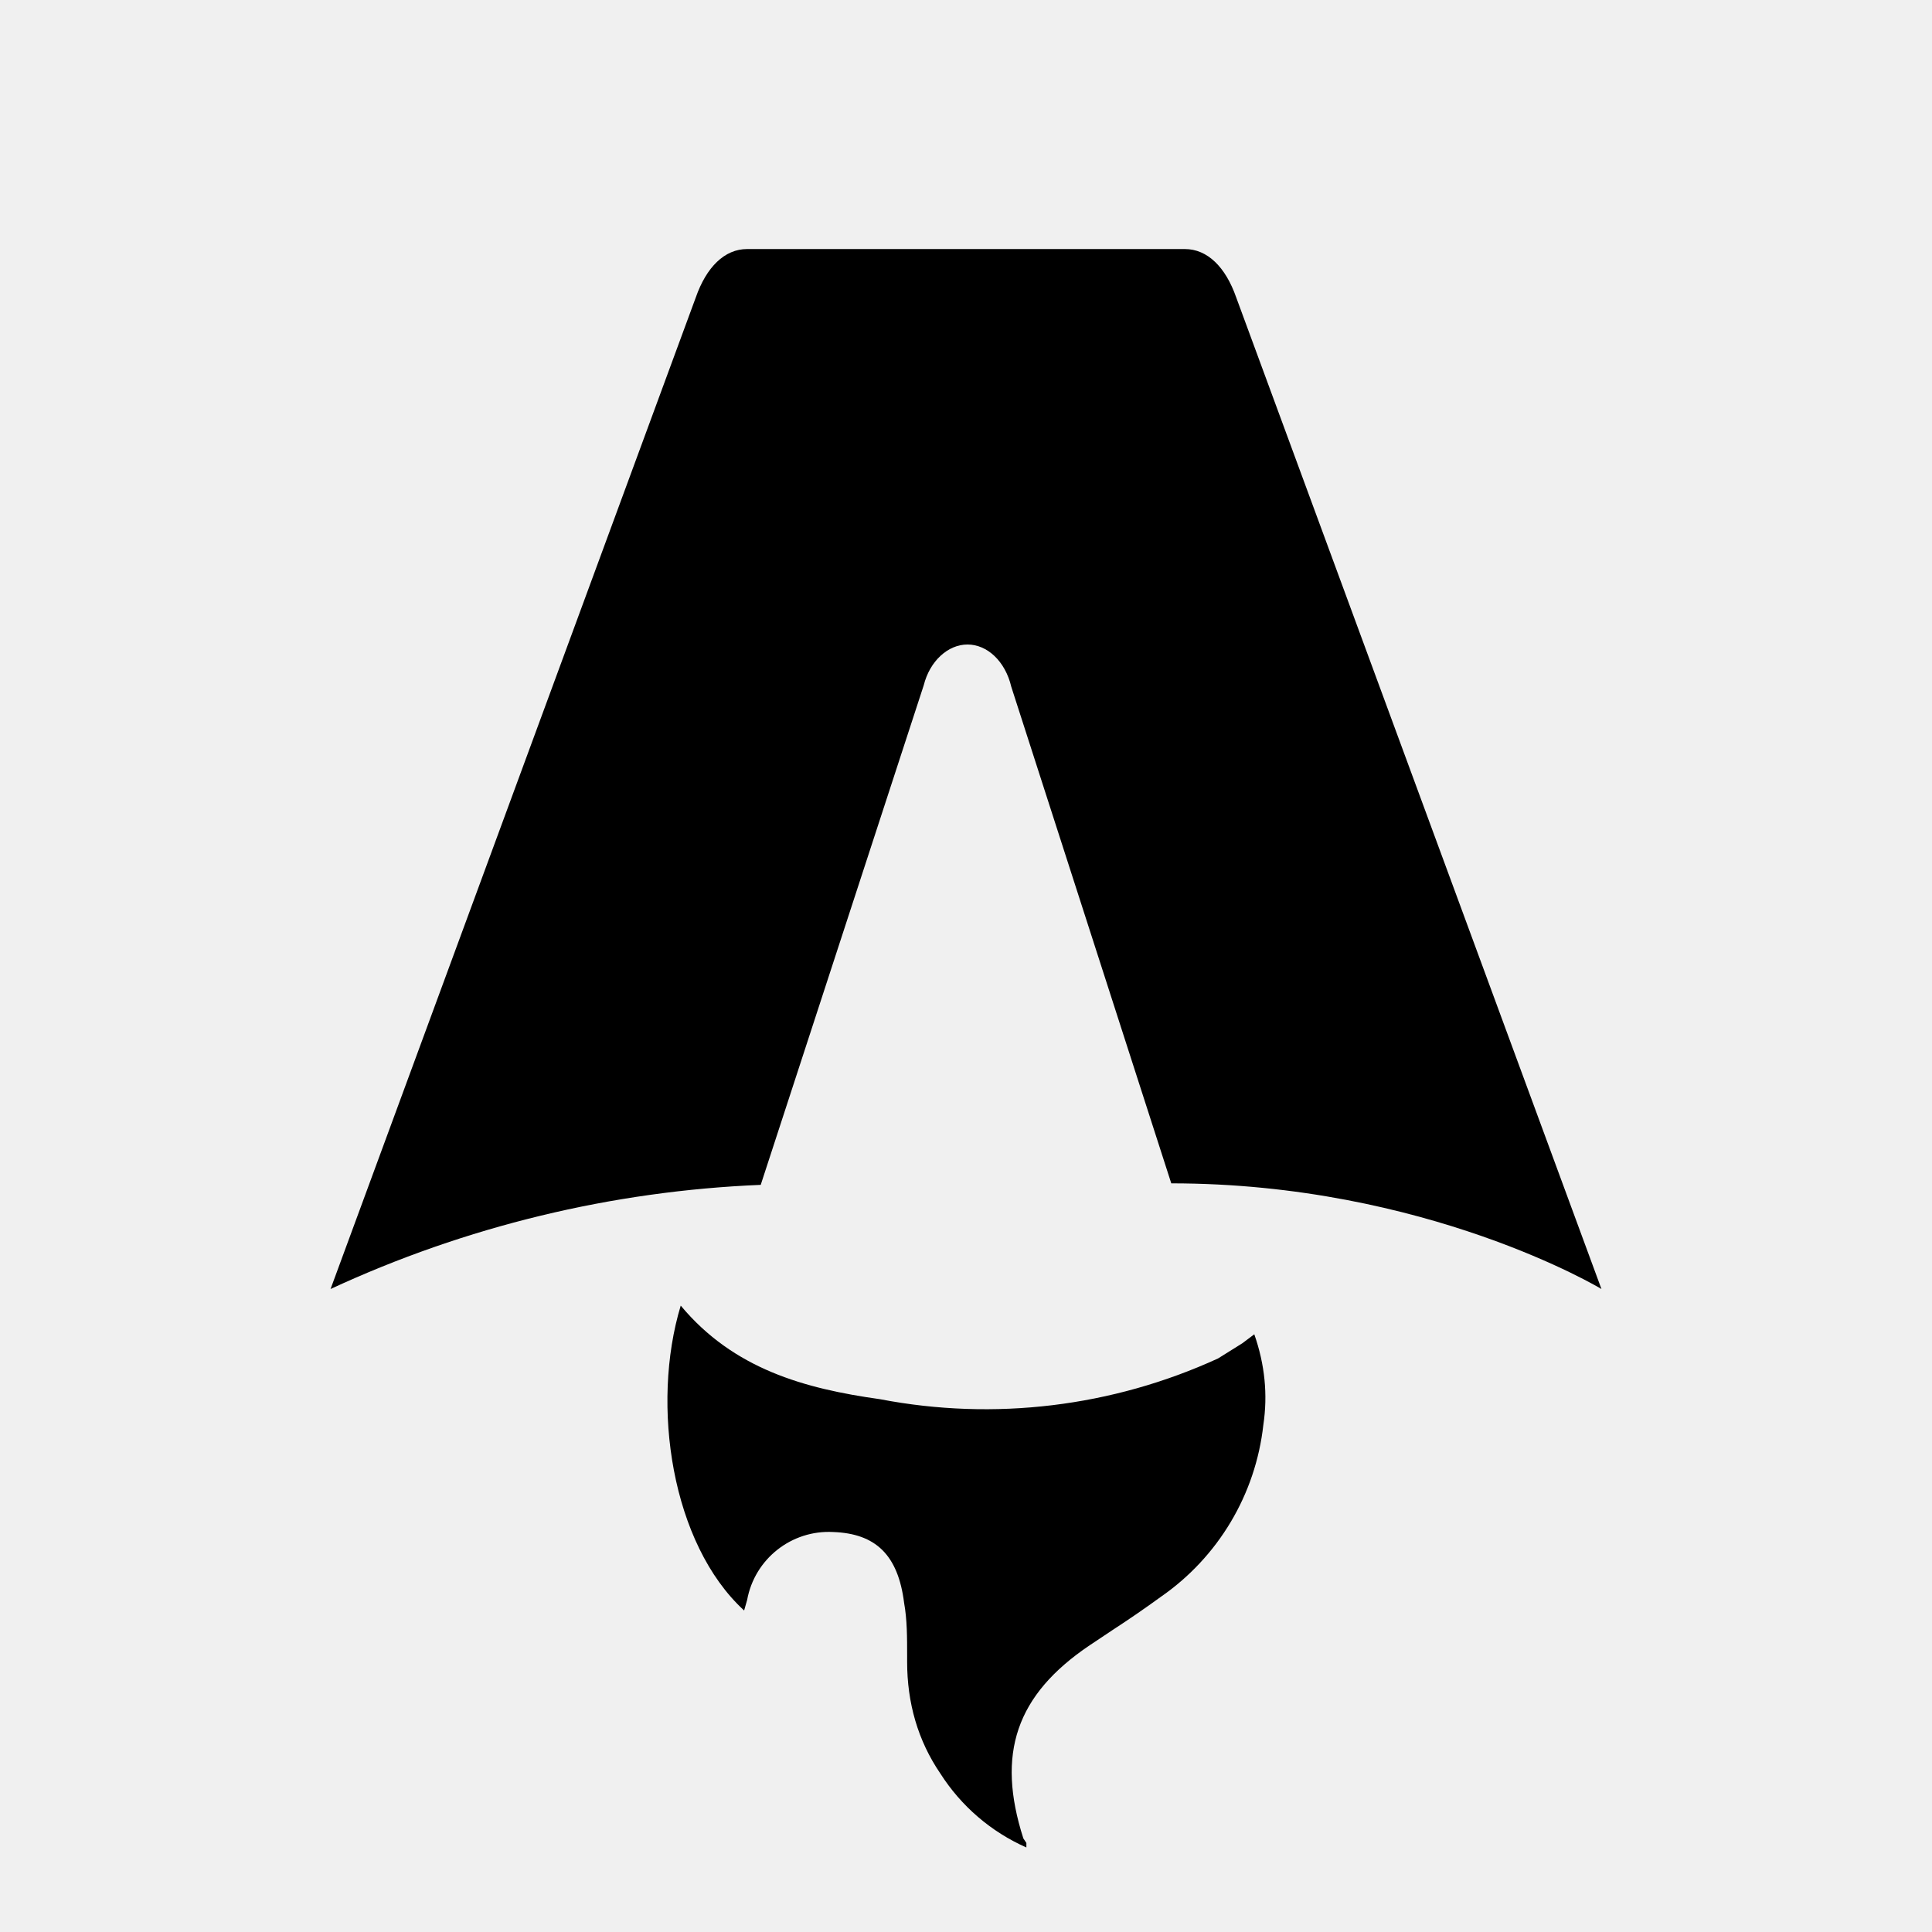
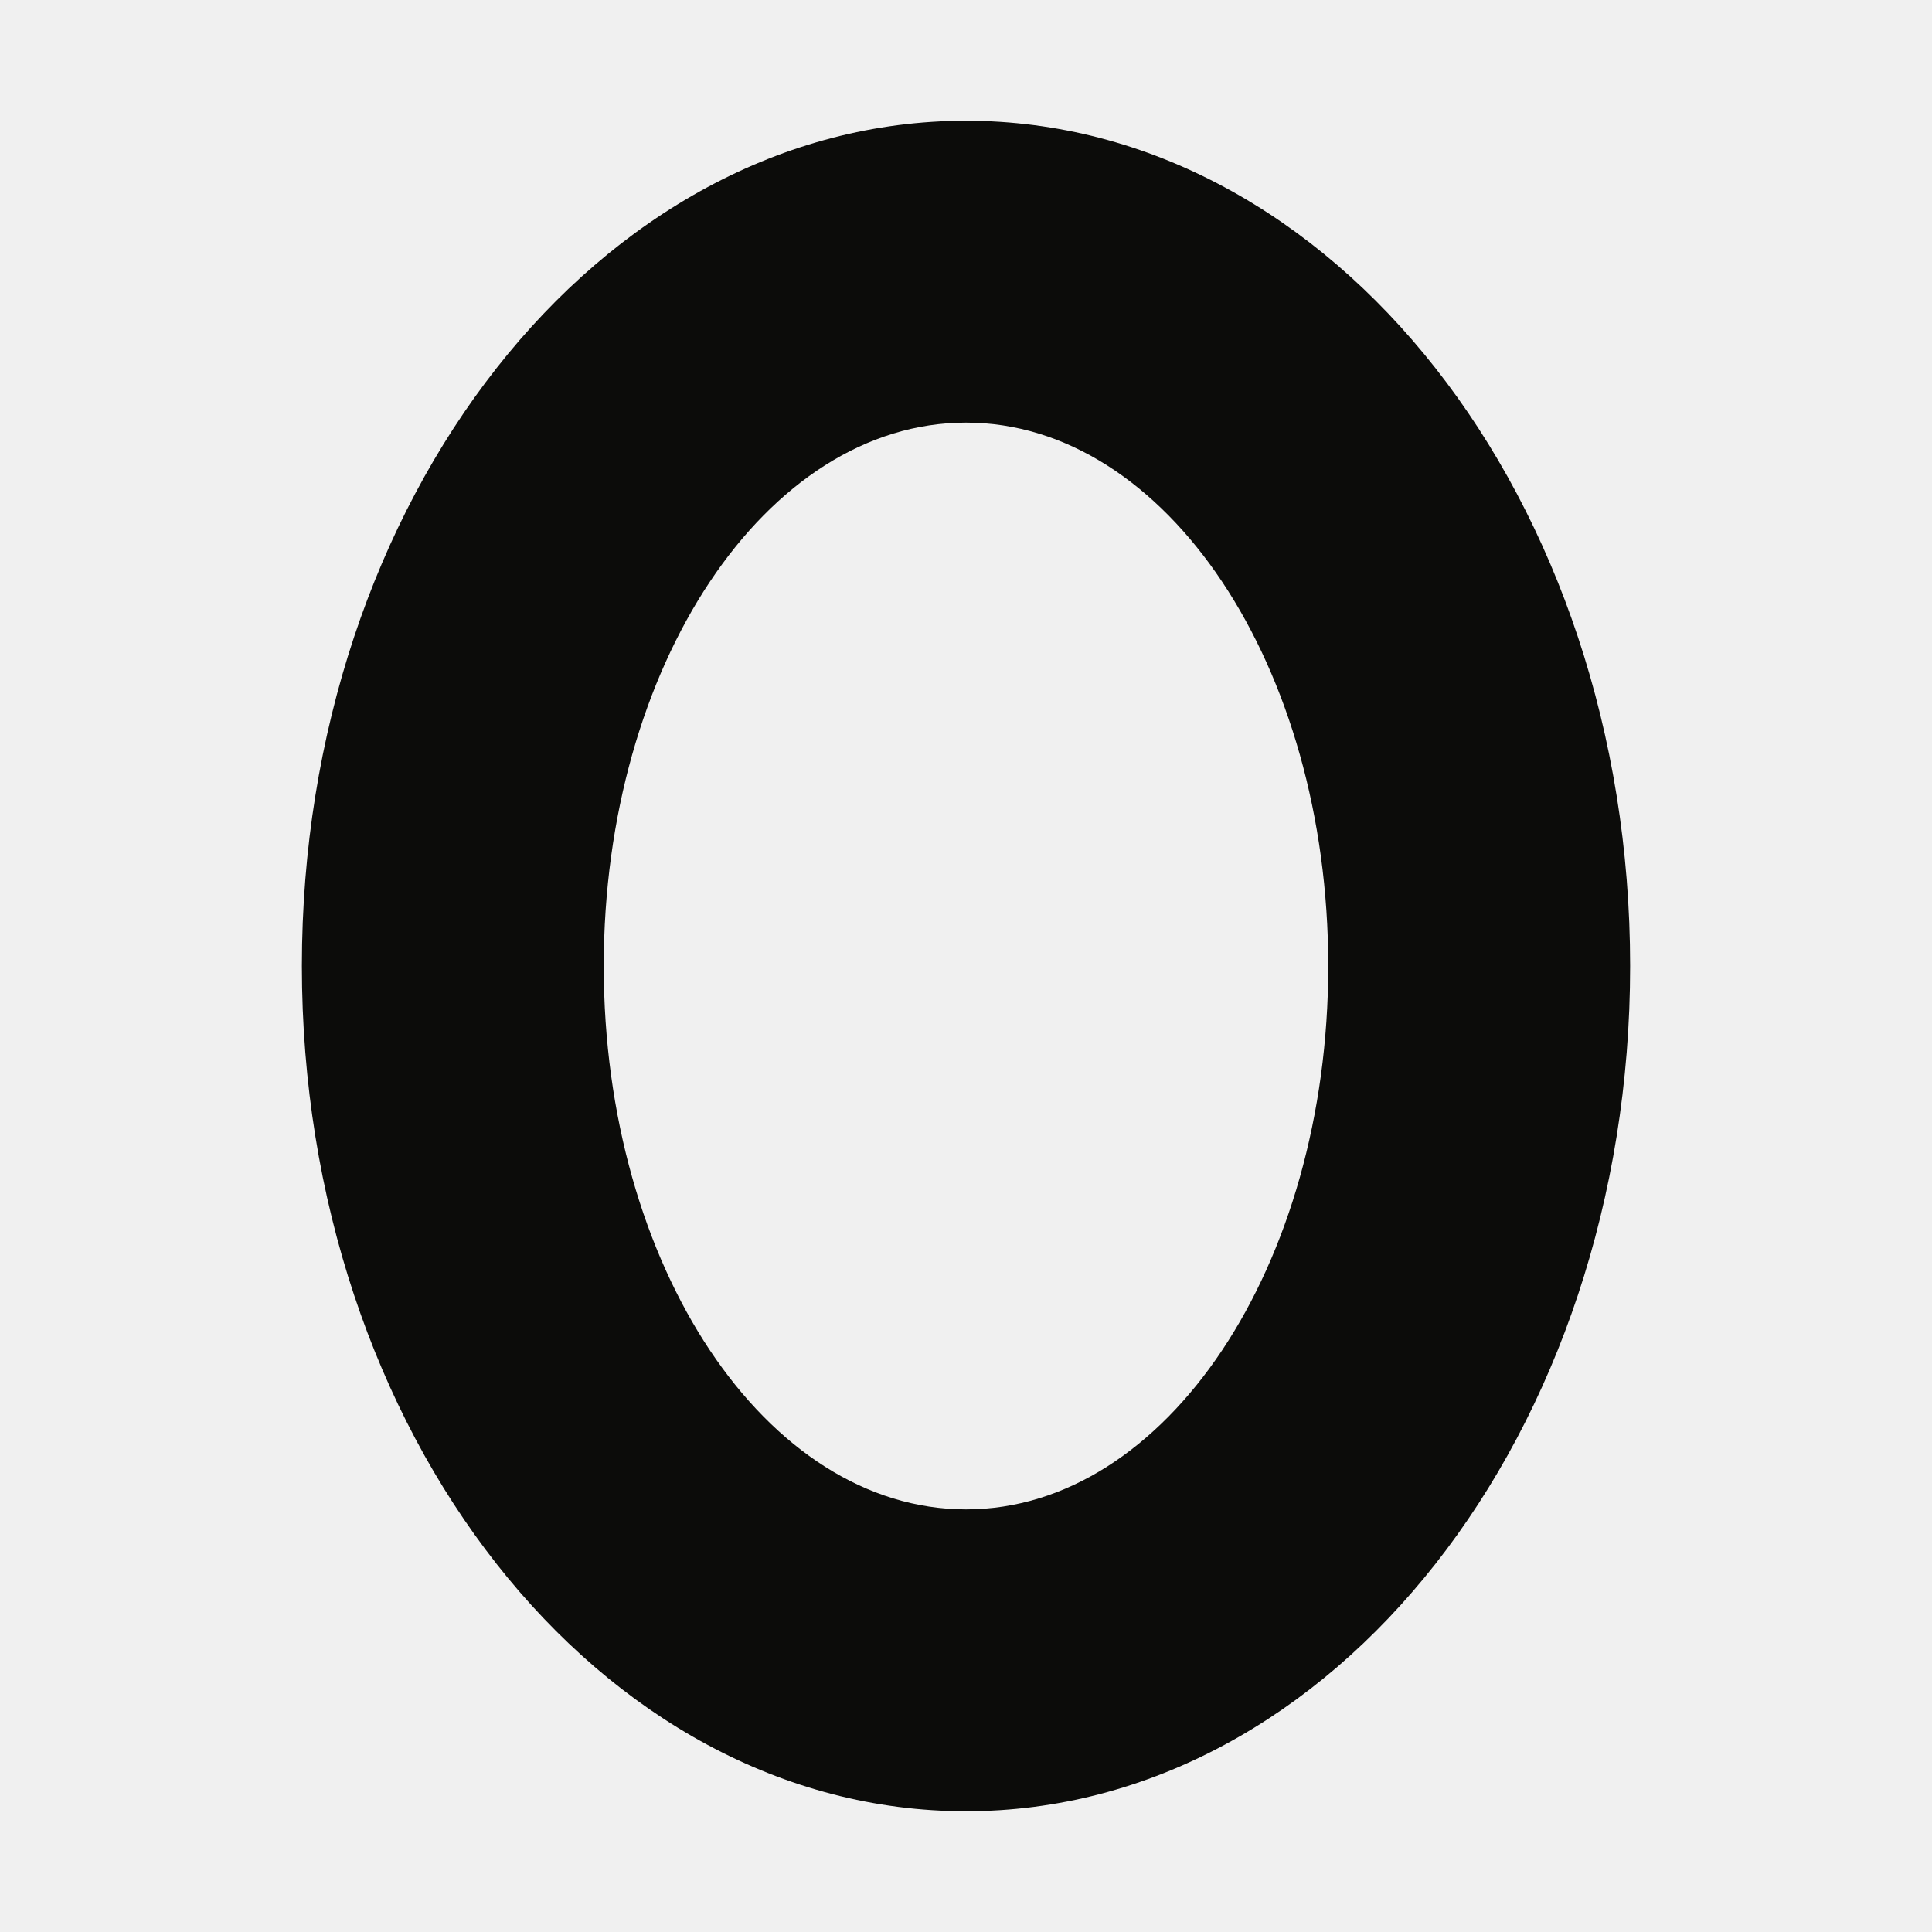
- <svg xmlns="http://www.w3.org/2000/svg" fill="none" viewBox="0 0 128 128">
-   <path d="M50.4 78.5a75.1 75.1 0 0 0-28.5 6.9l24.2-65.7c.7-2 1.9-3.2 3.4-3.2h29c1.5 0 2.7 1.2 3.4 3.2l24.2 65.7s-11.6-7-28.5-7L67 45.5c-.4-1.7-1.6-2.8-2.9-2.8-1.3 0-2.5 1.1-2.9 2.7L50.4 78.5Zm-1.1 28.2Zm-4.2-20.2c-2 6.6-.6 15.8 4.2 20.2a17.5 17.5 0 0 1 .2-.7 5.5 5.5 0 0 1 5.7-4.5c2.8.1 4.3 1.5 4.7 4.7.2 1.1.2 2.3.2 3.5v.4c0 2.7.7 5.2 2.2 7.4a13 13 0 0 0 5.7 4.9v-.3l-.2-.3c-1.8-5.6-.5-9.5 4.4-12.8l1.5-1a73 73 0 0 0 3.2-2.2 16 16 0 0 0 6.8-11.4c.3-2 .1-4-.6-6l-.8.6-1.6 1a37 37 0 0 1-22.4 2.7c-5-.7-9.7-2-13.2-6.2Z" />
+ <svg xmlns="http://www.w3.org/2000/svg" viewBox="0 0 64 64">
+   <path fill-rule="evenodd" d="M32 4 A22 28 0 1 0 32 60 A22 28 0 1 0 32 4 Z M32 14 A12 18 0 1 0 32 50 A12 18 0 1 0 32 14 Z" />
  <style>
-         path { fill: #000; }
-         @media (prefers-color-scheme: dark) {
-             path { fill: #FFF; }
-         }
-     </style>
+     path { fill: #0c0c0a; }
+     @media (prefers-color-scheme: dark) {
+       path { fill: #e8e6e0; }
+     }
+   </style>
</svg>
